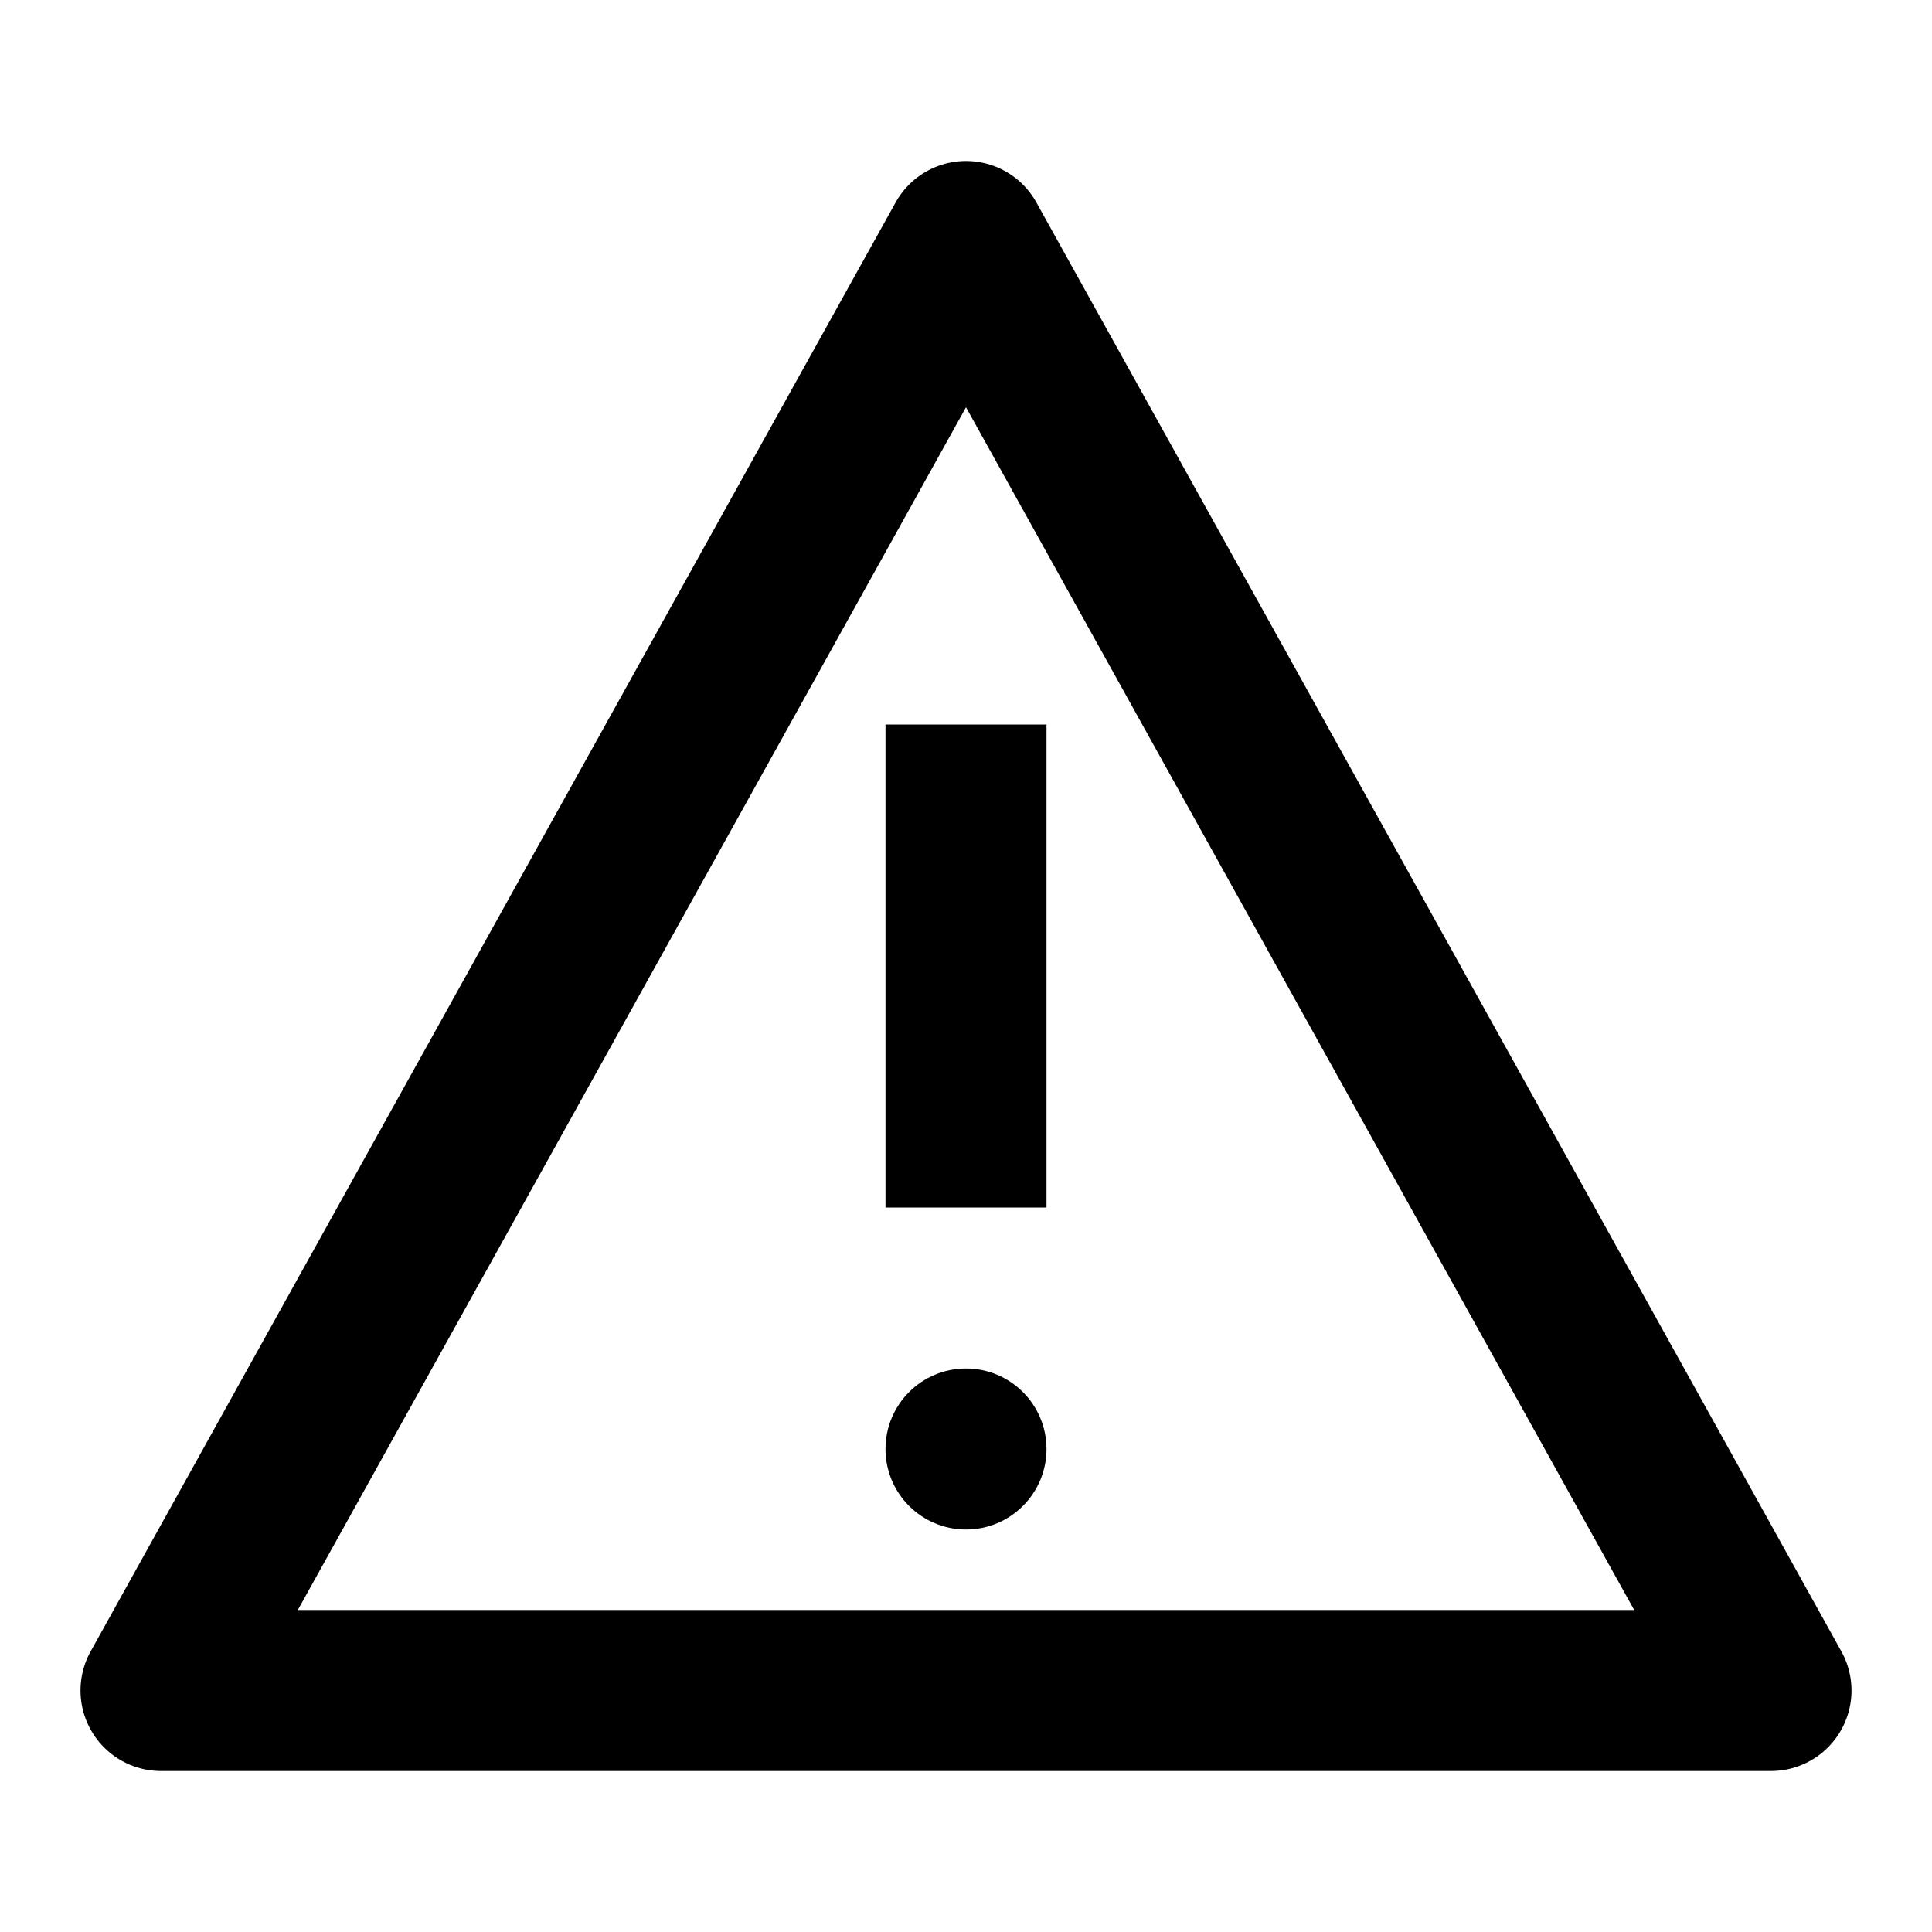
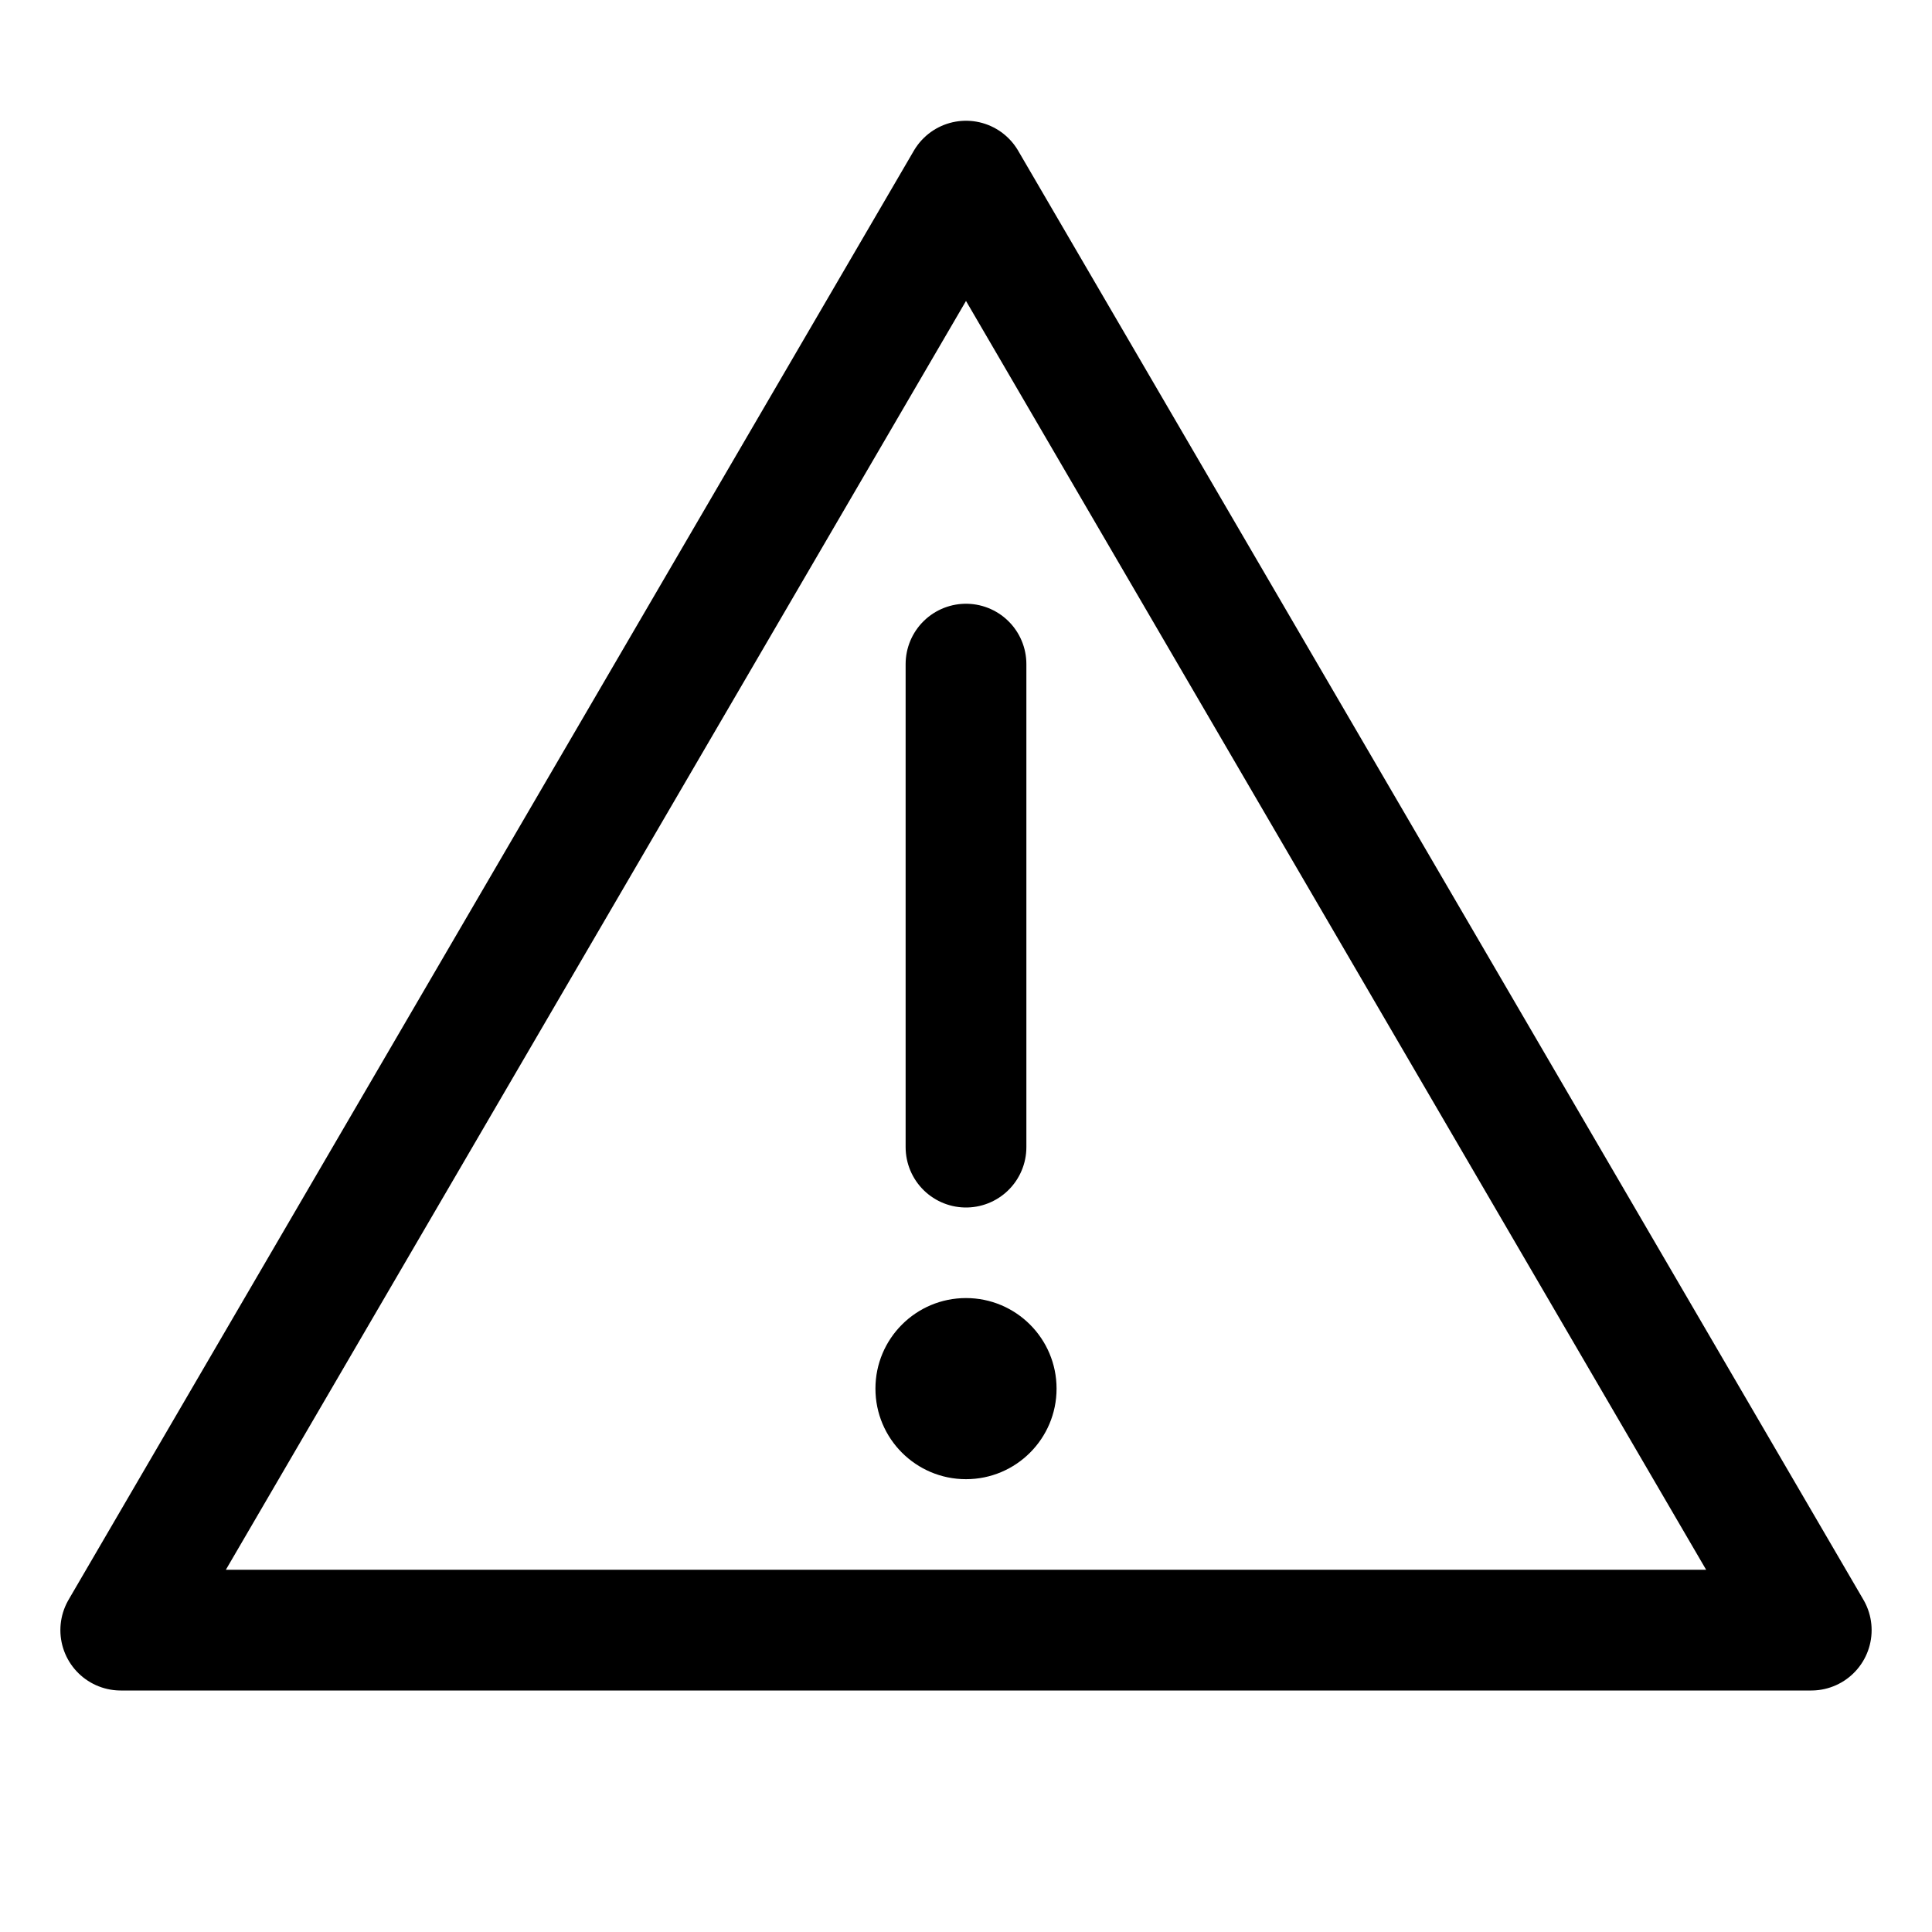
- <svg xmlns="http://www.w3.org/2000/svg" viewBox="0 0 24 24" width="24" height="24" fill="none" stroke="currentColor" stroke-width="2" stroke-linejoin="round">
-   <polygon points="12 3 2 21 22 21 12 3" />
-   <line x1="12" y1="9" x2="12" y2="15" />
-   <circle cx="12" cy="18" r="1" fill="currentColor" stroke="none" />
+ <svg xmlns="http://www.w3.org/2000/svg" width="64" height="64" viewBox="0 0 64 64" fill="none" stroke="currentColor" stroke-width="4" stroke-linecap="round" stroke-linejoin="round">
+   <polygon points="32,6 4,54 60,54" fill="none" stroke="currentColor" />
+   <line x1="32" y1="22" x2="32" y2="38" stroke="currentColor" stroke-width="4" />
+   <circle cx="32" cy="46" r="3" fill="currentColor" stroke="none" />
</svg>
